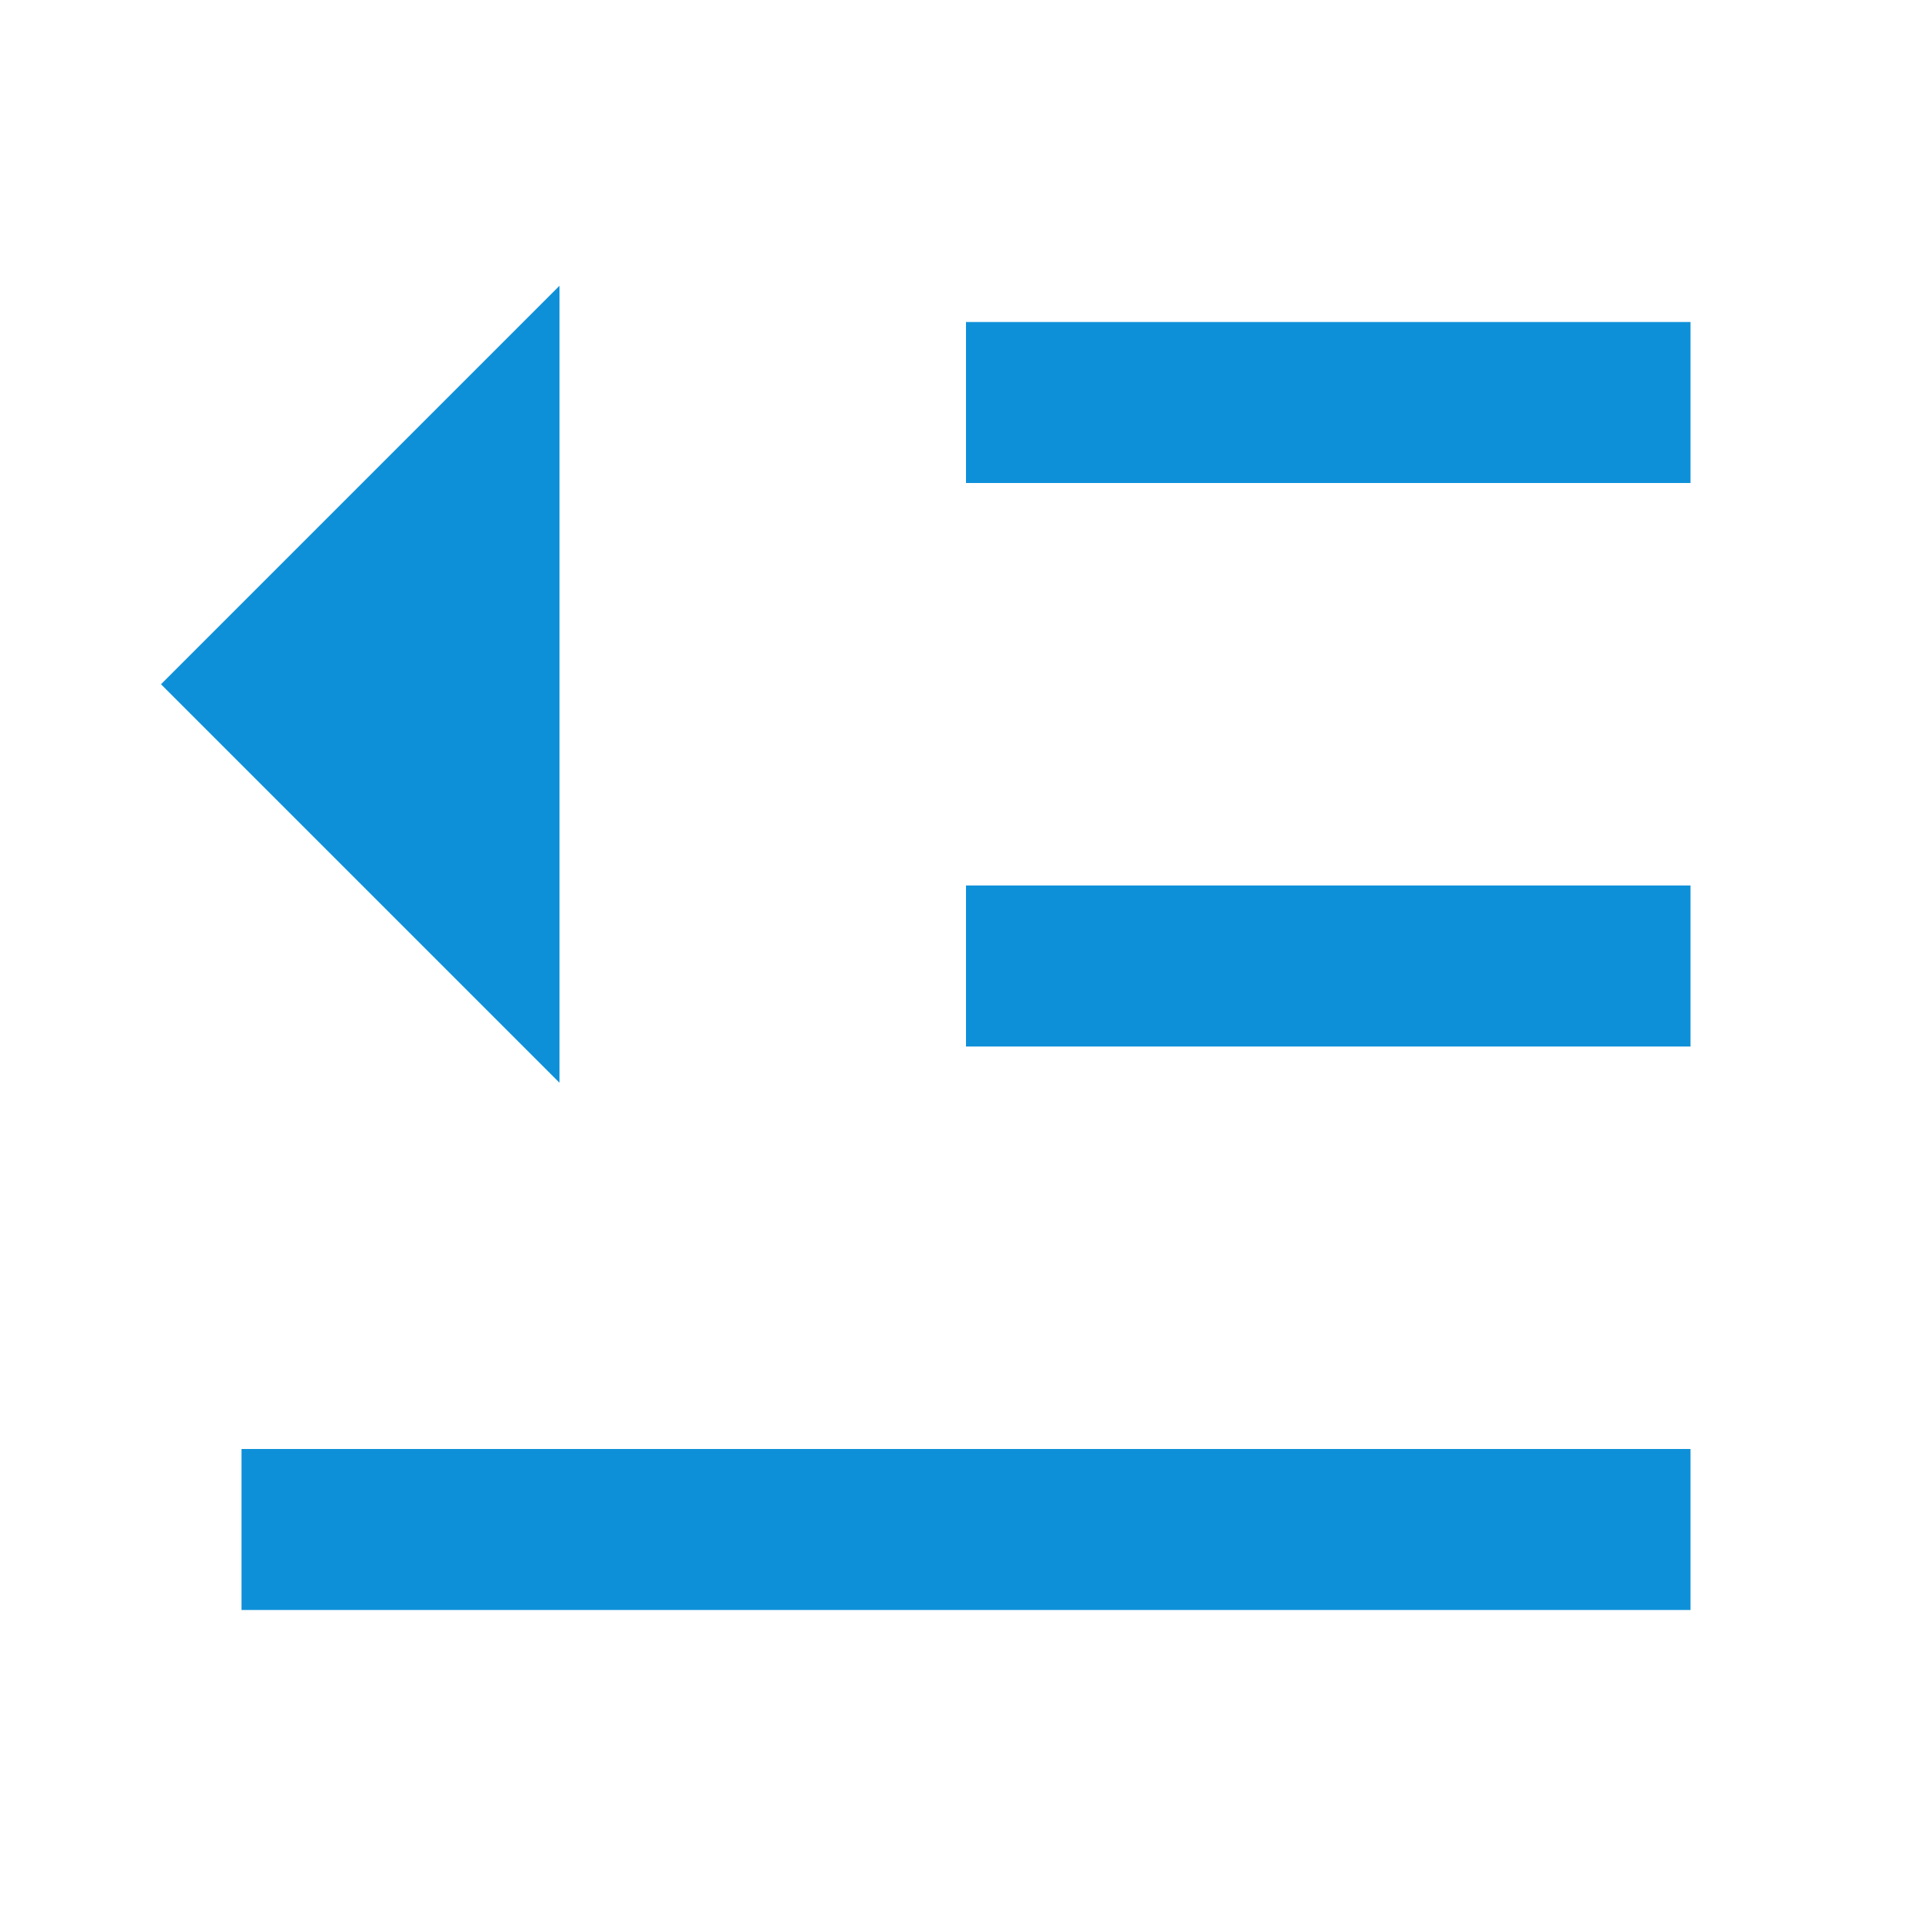
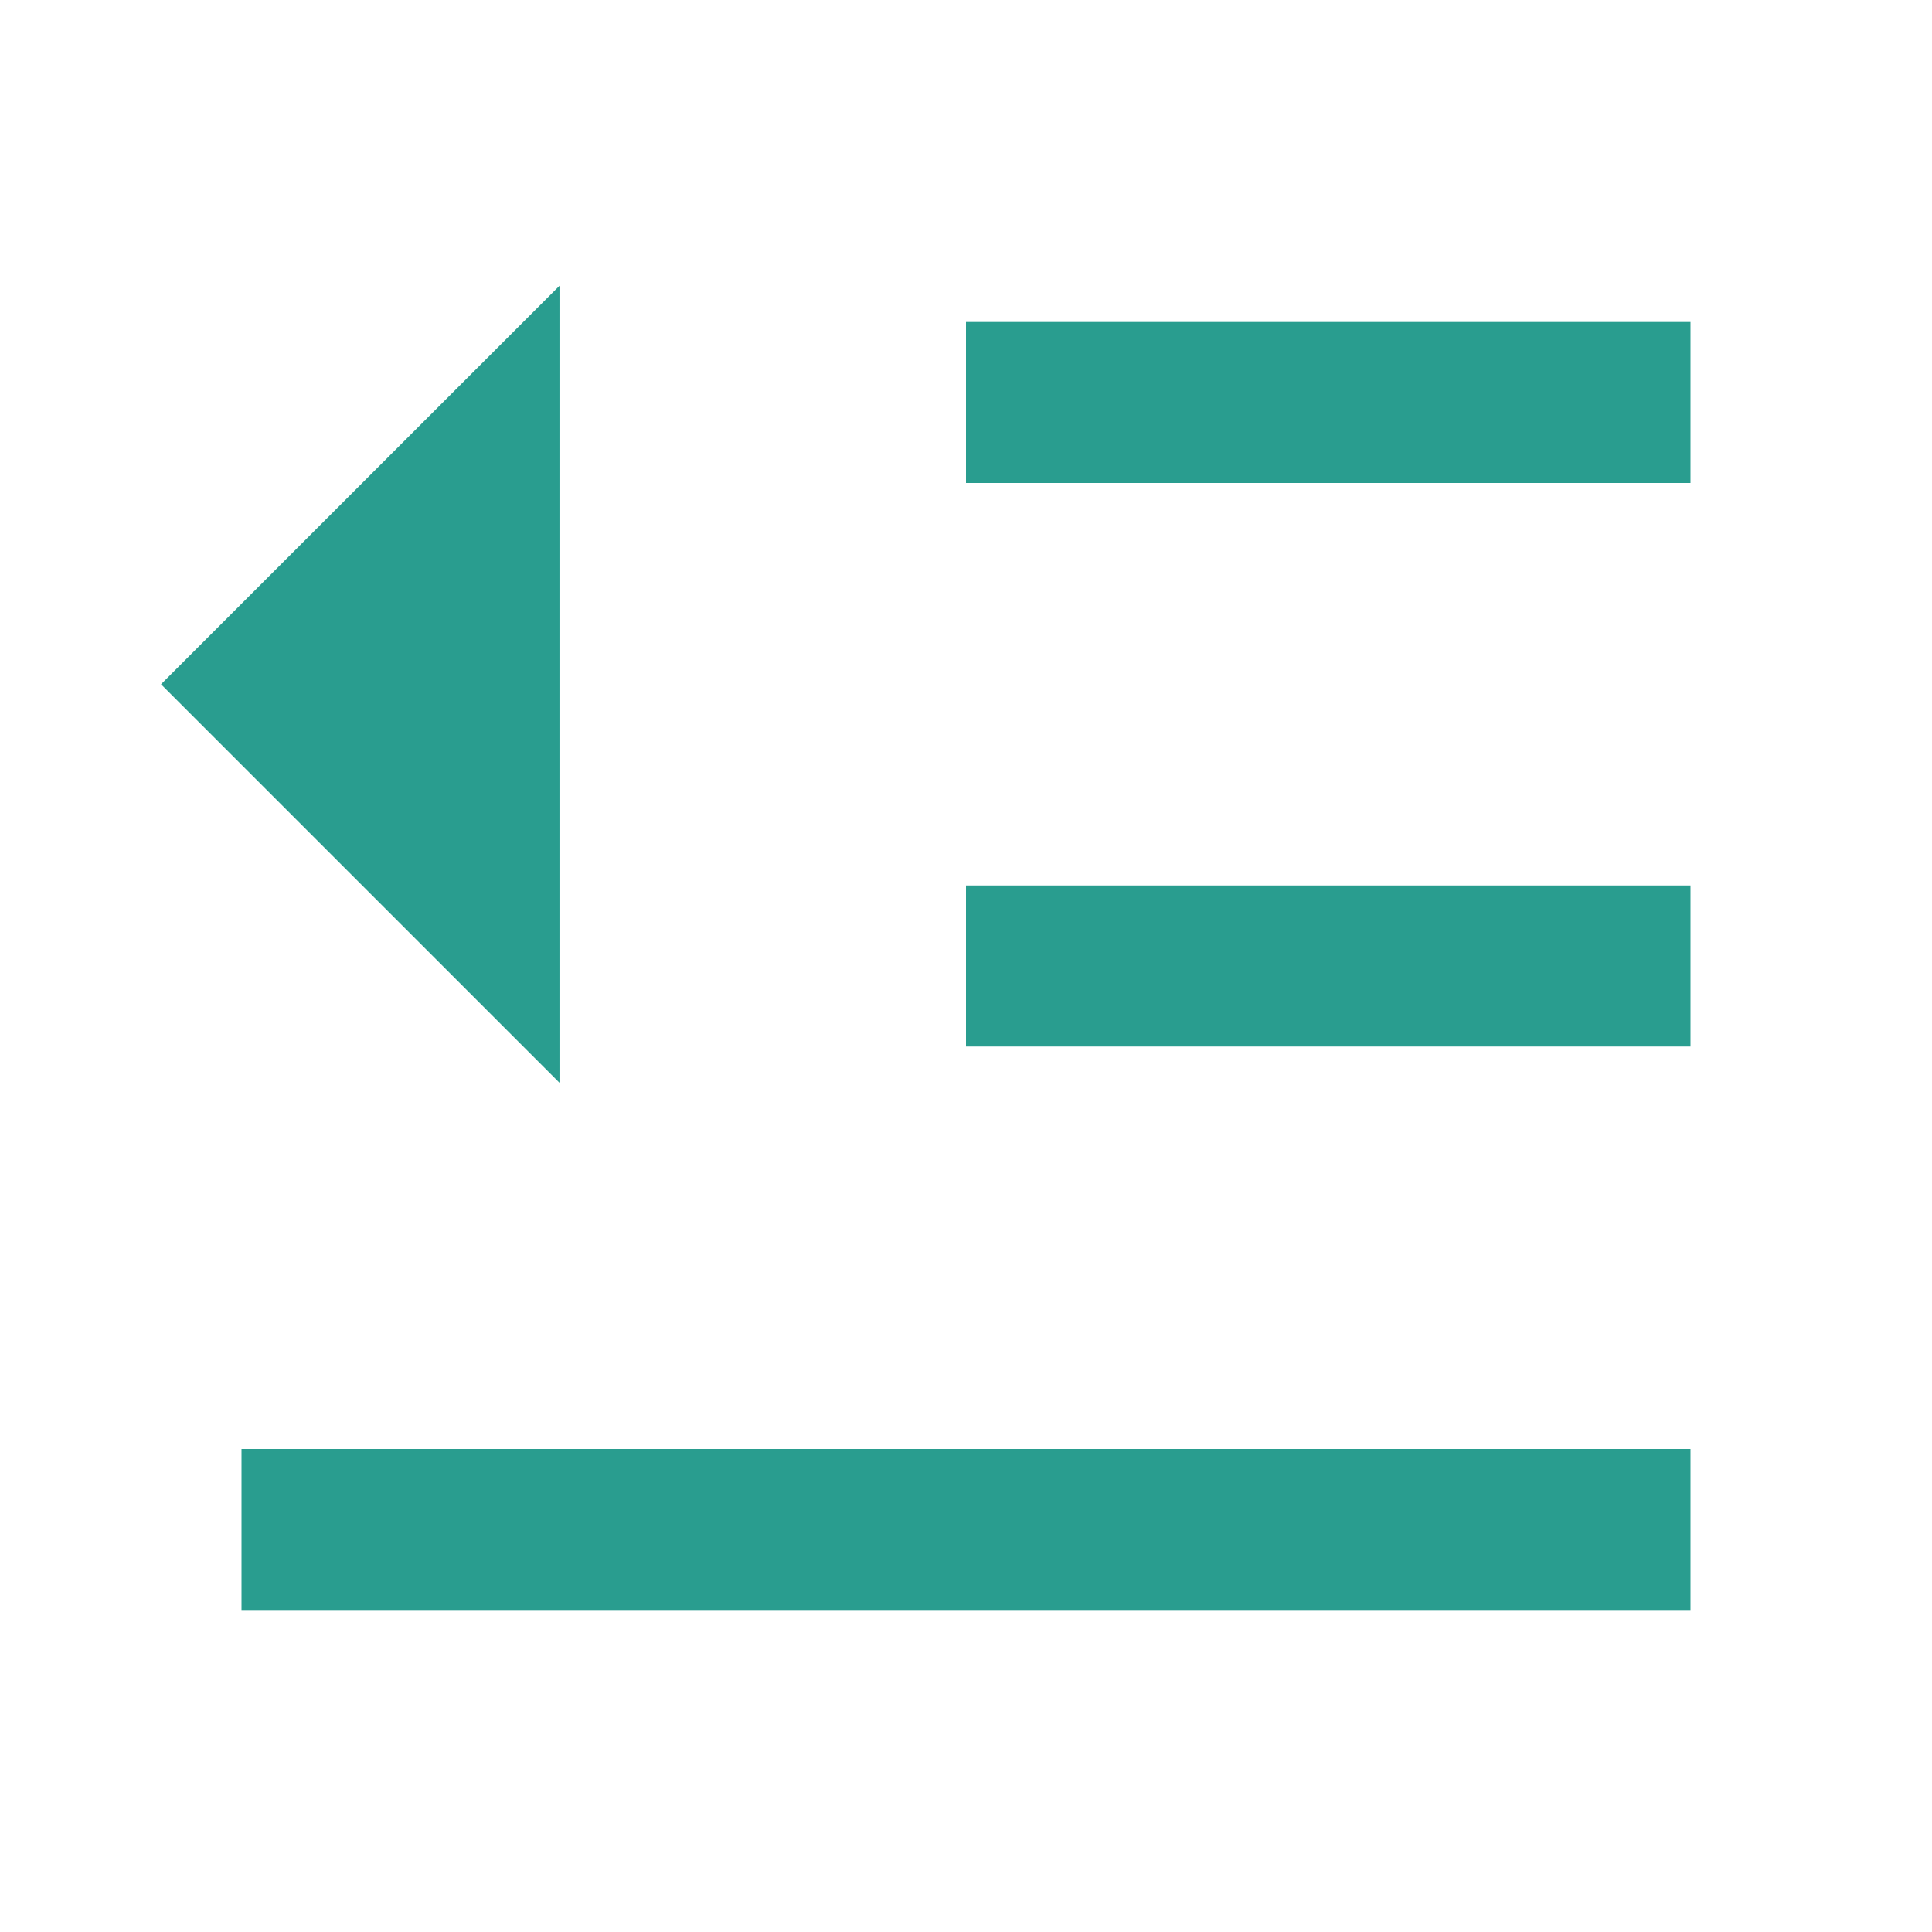
<svg xmlns="http://www.w3.org/2000/svg" viewBox="0 0 24 24" width="24" height="24">
  <path fill="none" d="M0 0H24V24H0z" />
-   <path fill="#0E90D9" d="M21 18v2H3v-2h18zM6.95 3.55v9.9L2 8.5l4.95-4.95zM21 11v2h-9v-2h9zm0-7v2h-9V4h9z" />
+   <path fill="#299d8f" d="M21 18v2H3v-2h18zM6.95 3.55v9.9L2 8.5l4.95-4.95zM21 11v2h-9v-2h9zm0-7v2h-9V4h9z" />
</svg>
